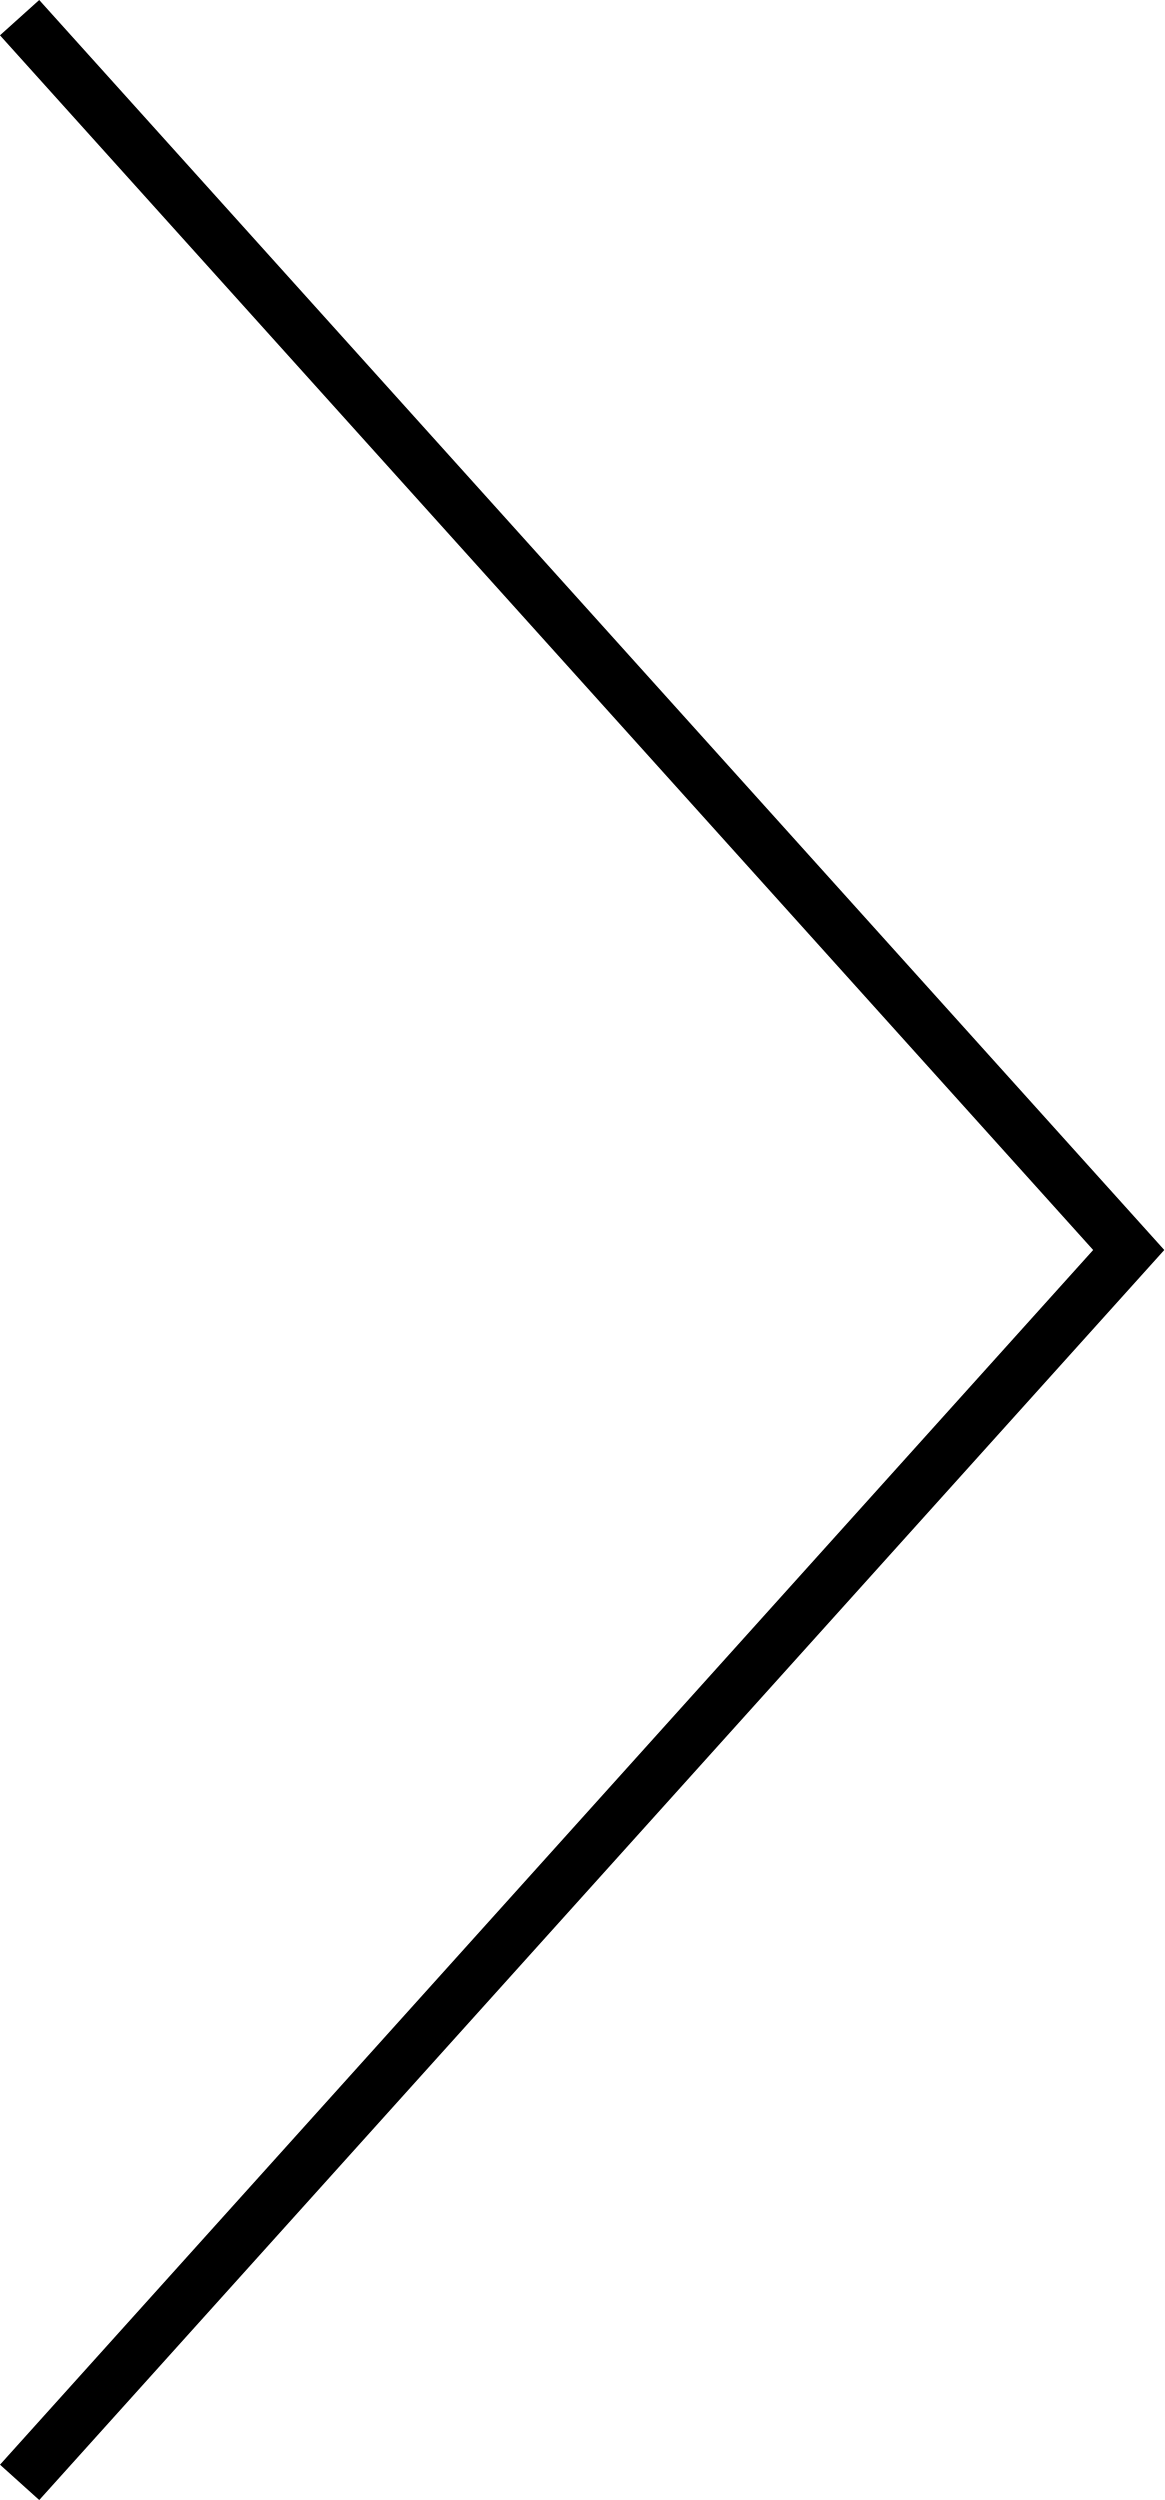
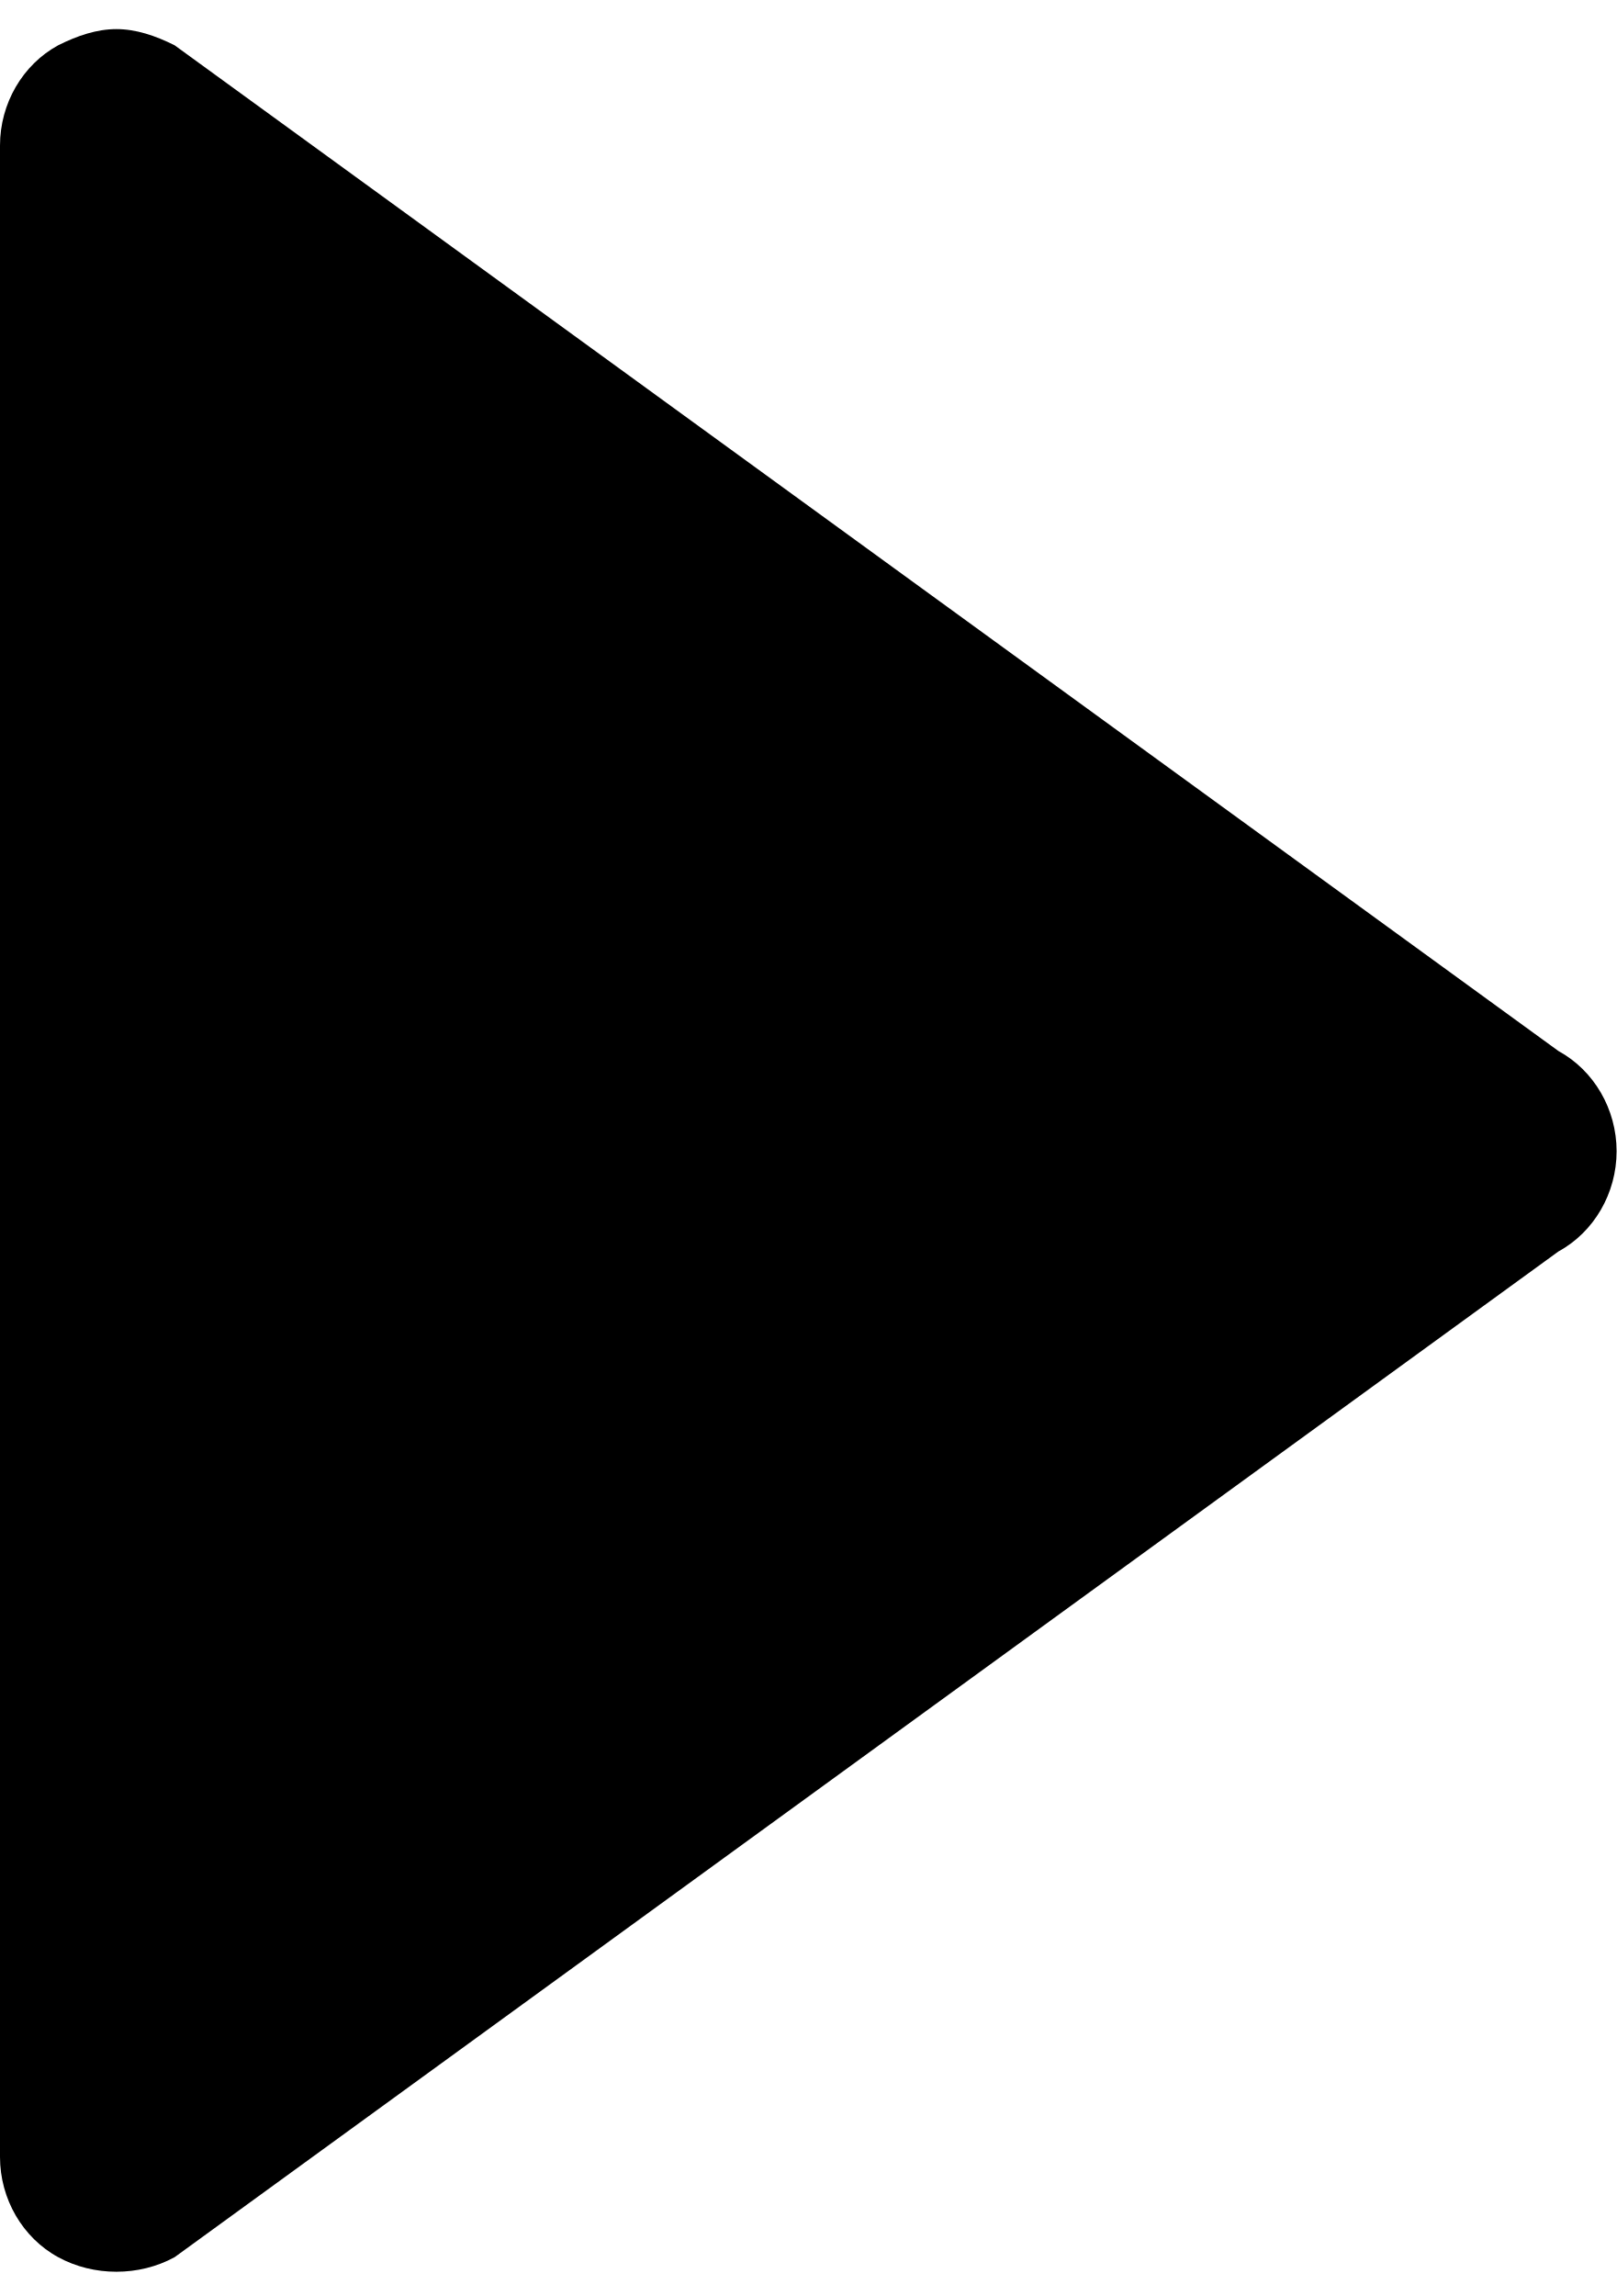
- <svg xmlns="http://www.w3.org/2000/svg" version="1.1" id="Layer_1" x="0px" y="0px" width="44.088px" height="94.67px" viewBox="0 0 44.088 94.67" enable-background="new 0 0 44.088 94.67" xml:space="preserve">
-   <path d="M44.089,47.335L1.486,94.671L0,93.333l41.396-45.998L-0.001,1.337L1.485,0L44.089,47.335z" />
+ <svg xmlns="http://www.w3.org/2000/svg" width="50px" height="71px" viewBox="0 0 50 71" version="1.1">
+   <defs />
+   <g id="Page-1" stroke="none" stroke-width="1" fill="none" fill-rule="evenodd">
+     <g id="icona_freccia" fill="#000000">
+       <g id="Layer_8" transform="translate(0, 1)">
+         <path d="M1.8,0.4 C2.4,0.1 3,-0.1 3.6,-0.1 C4.2,-0.1 4.8,0.1 5.4,0.4 L48.2,31.5 C49.3,32.1 50,33.3 50,34.6 C50,35.9 49.3,37.1 48.2,37.7 L5.4,68.8 C4.3,69.4 2.9,69.4 1.8,68.8 C0.7,68.2 0,67 0,65.7 L0,3.5 C0,2.2 0.7,1 1.8,0.4 L1.8,0.4 Z" id="Shape" />
+       </g>
+     </g>
+   </g>
</svg>
